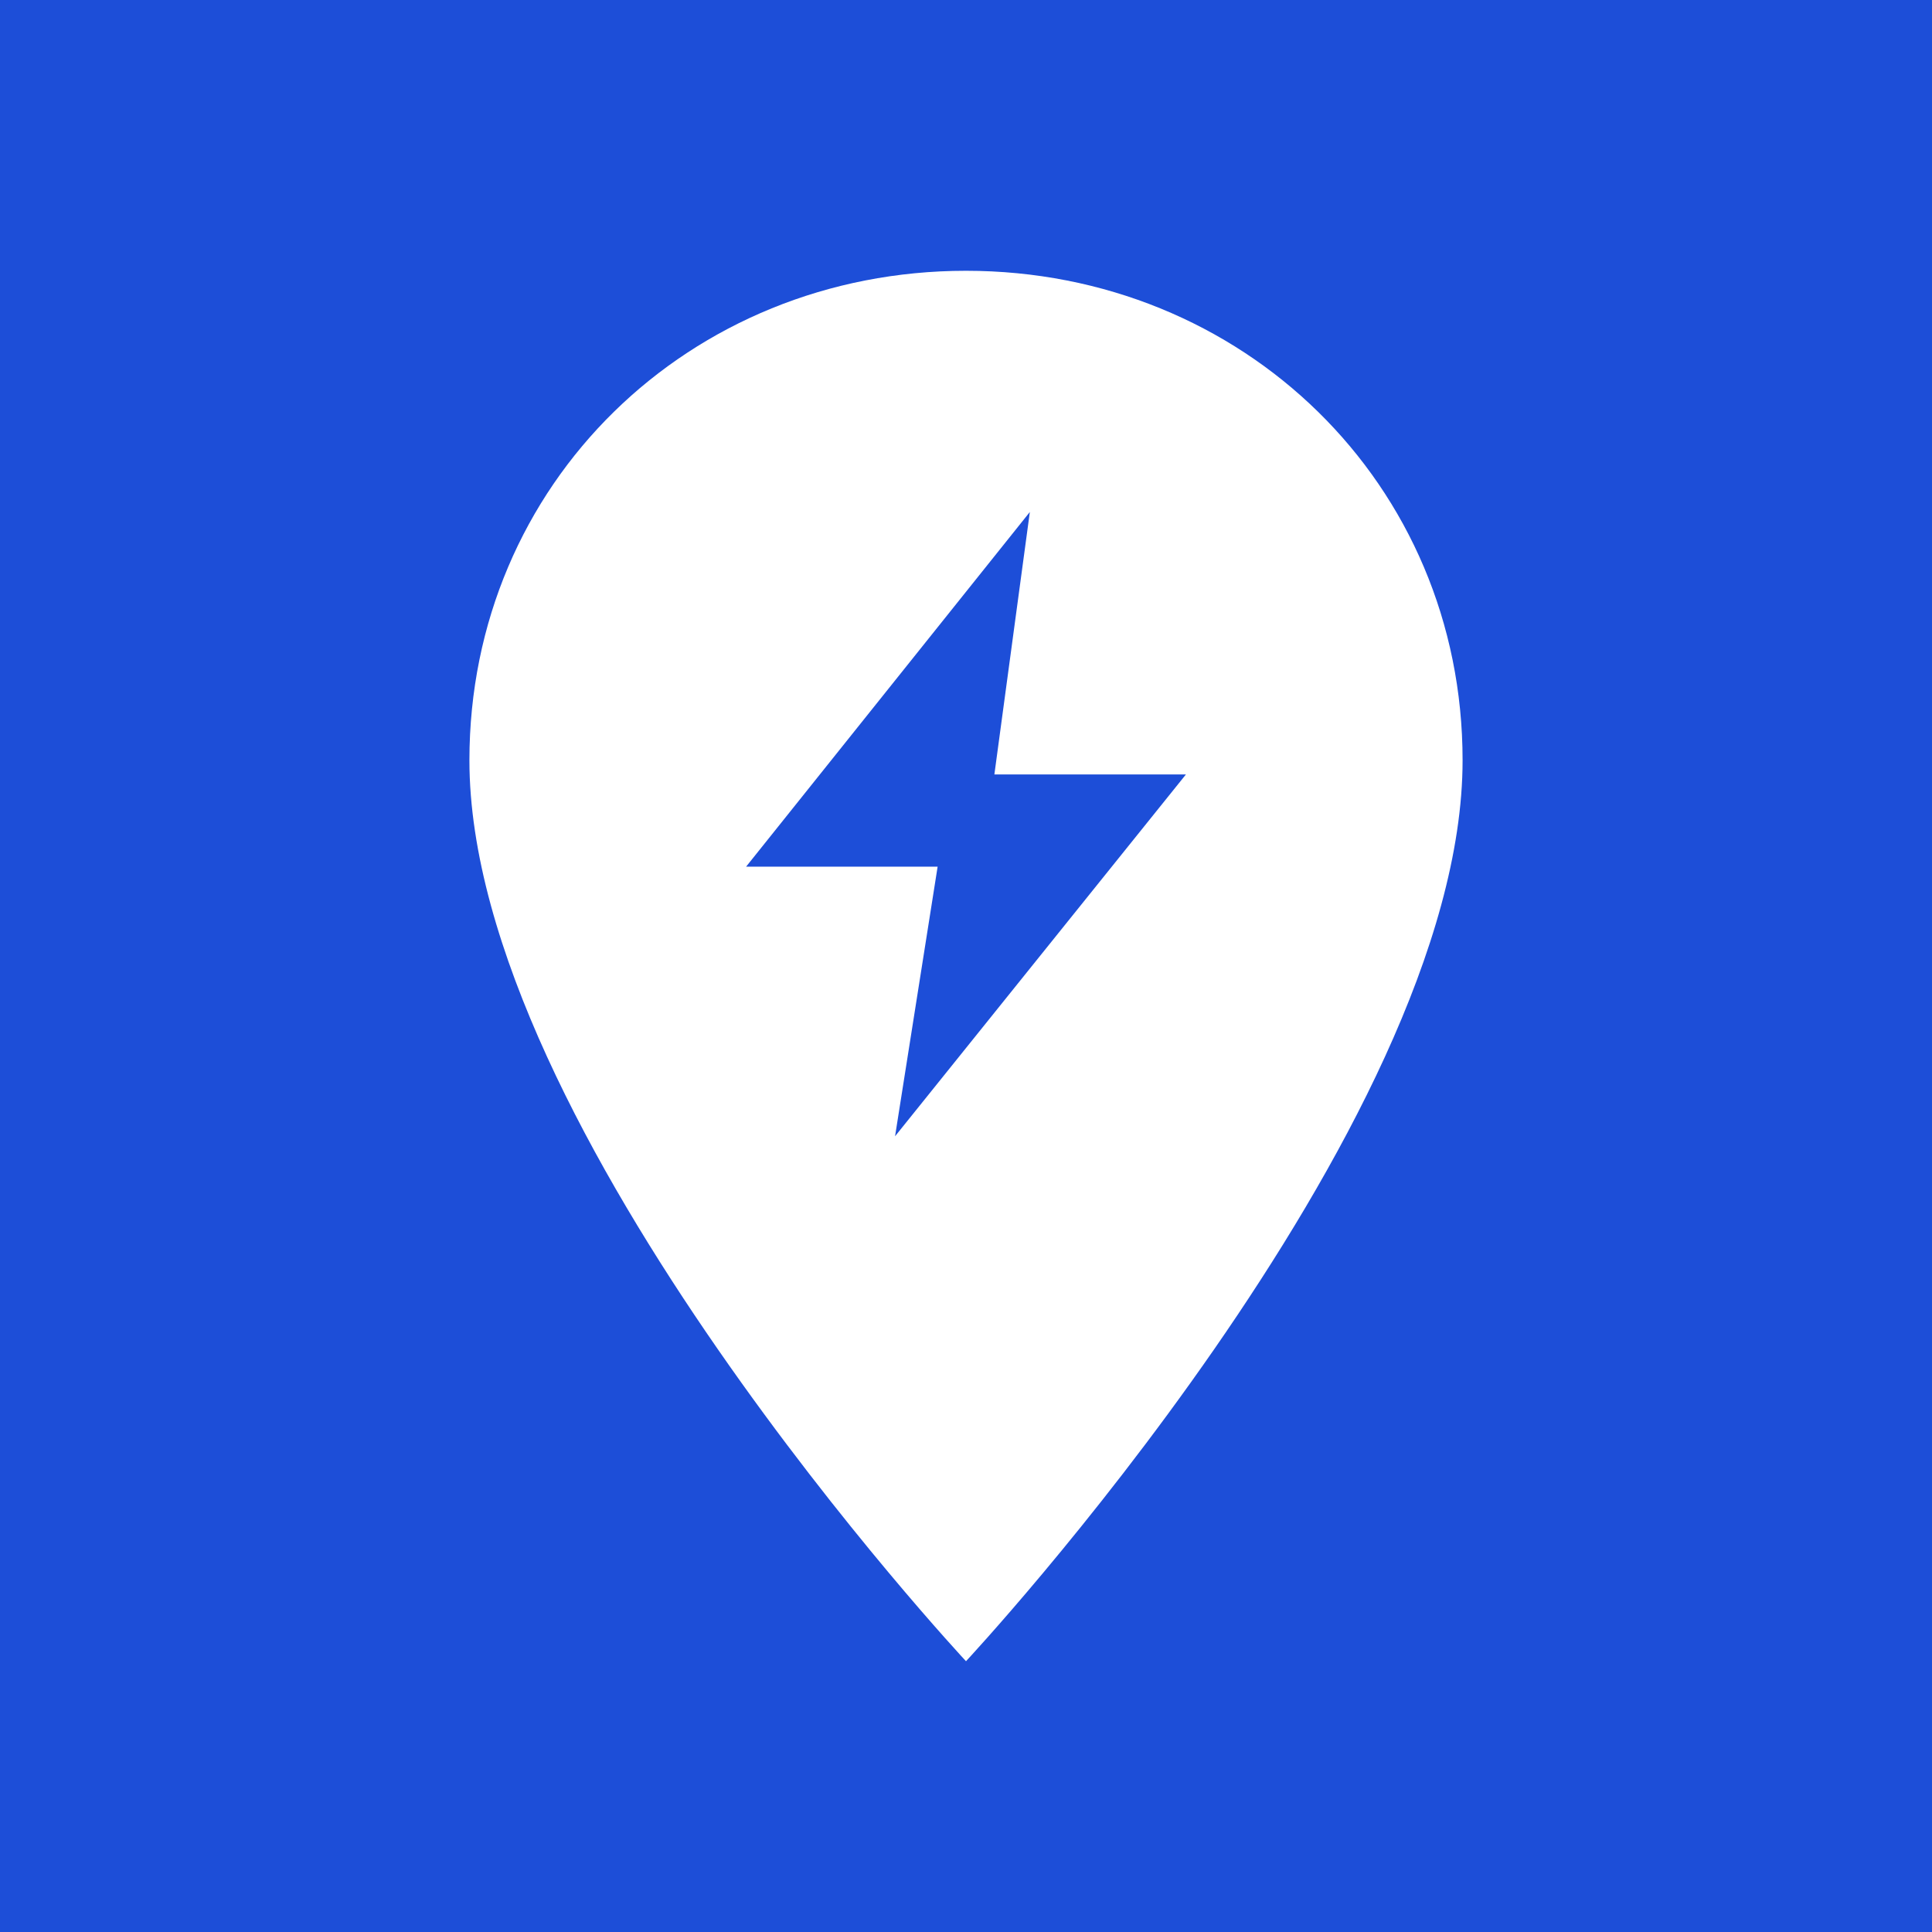
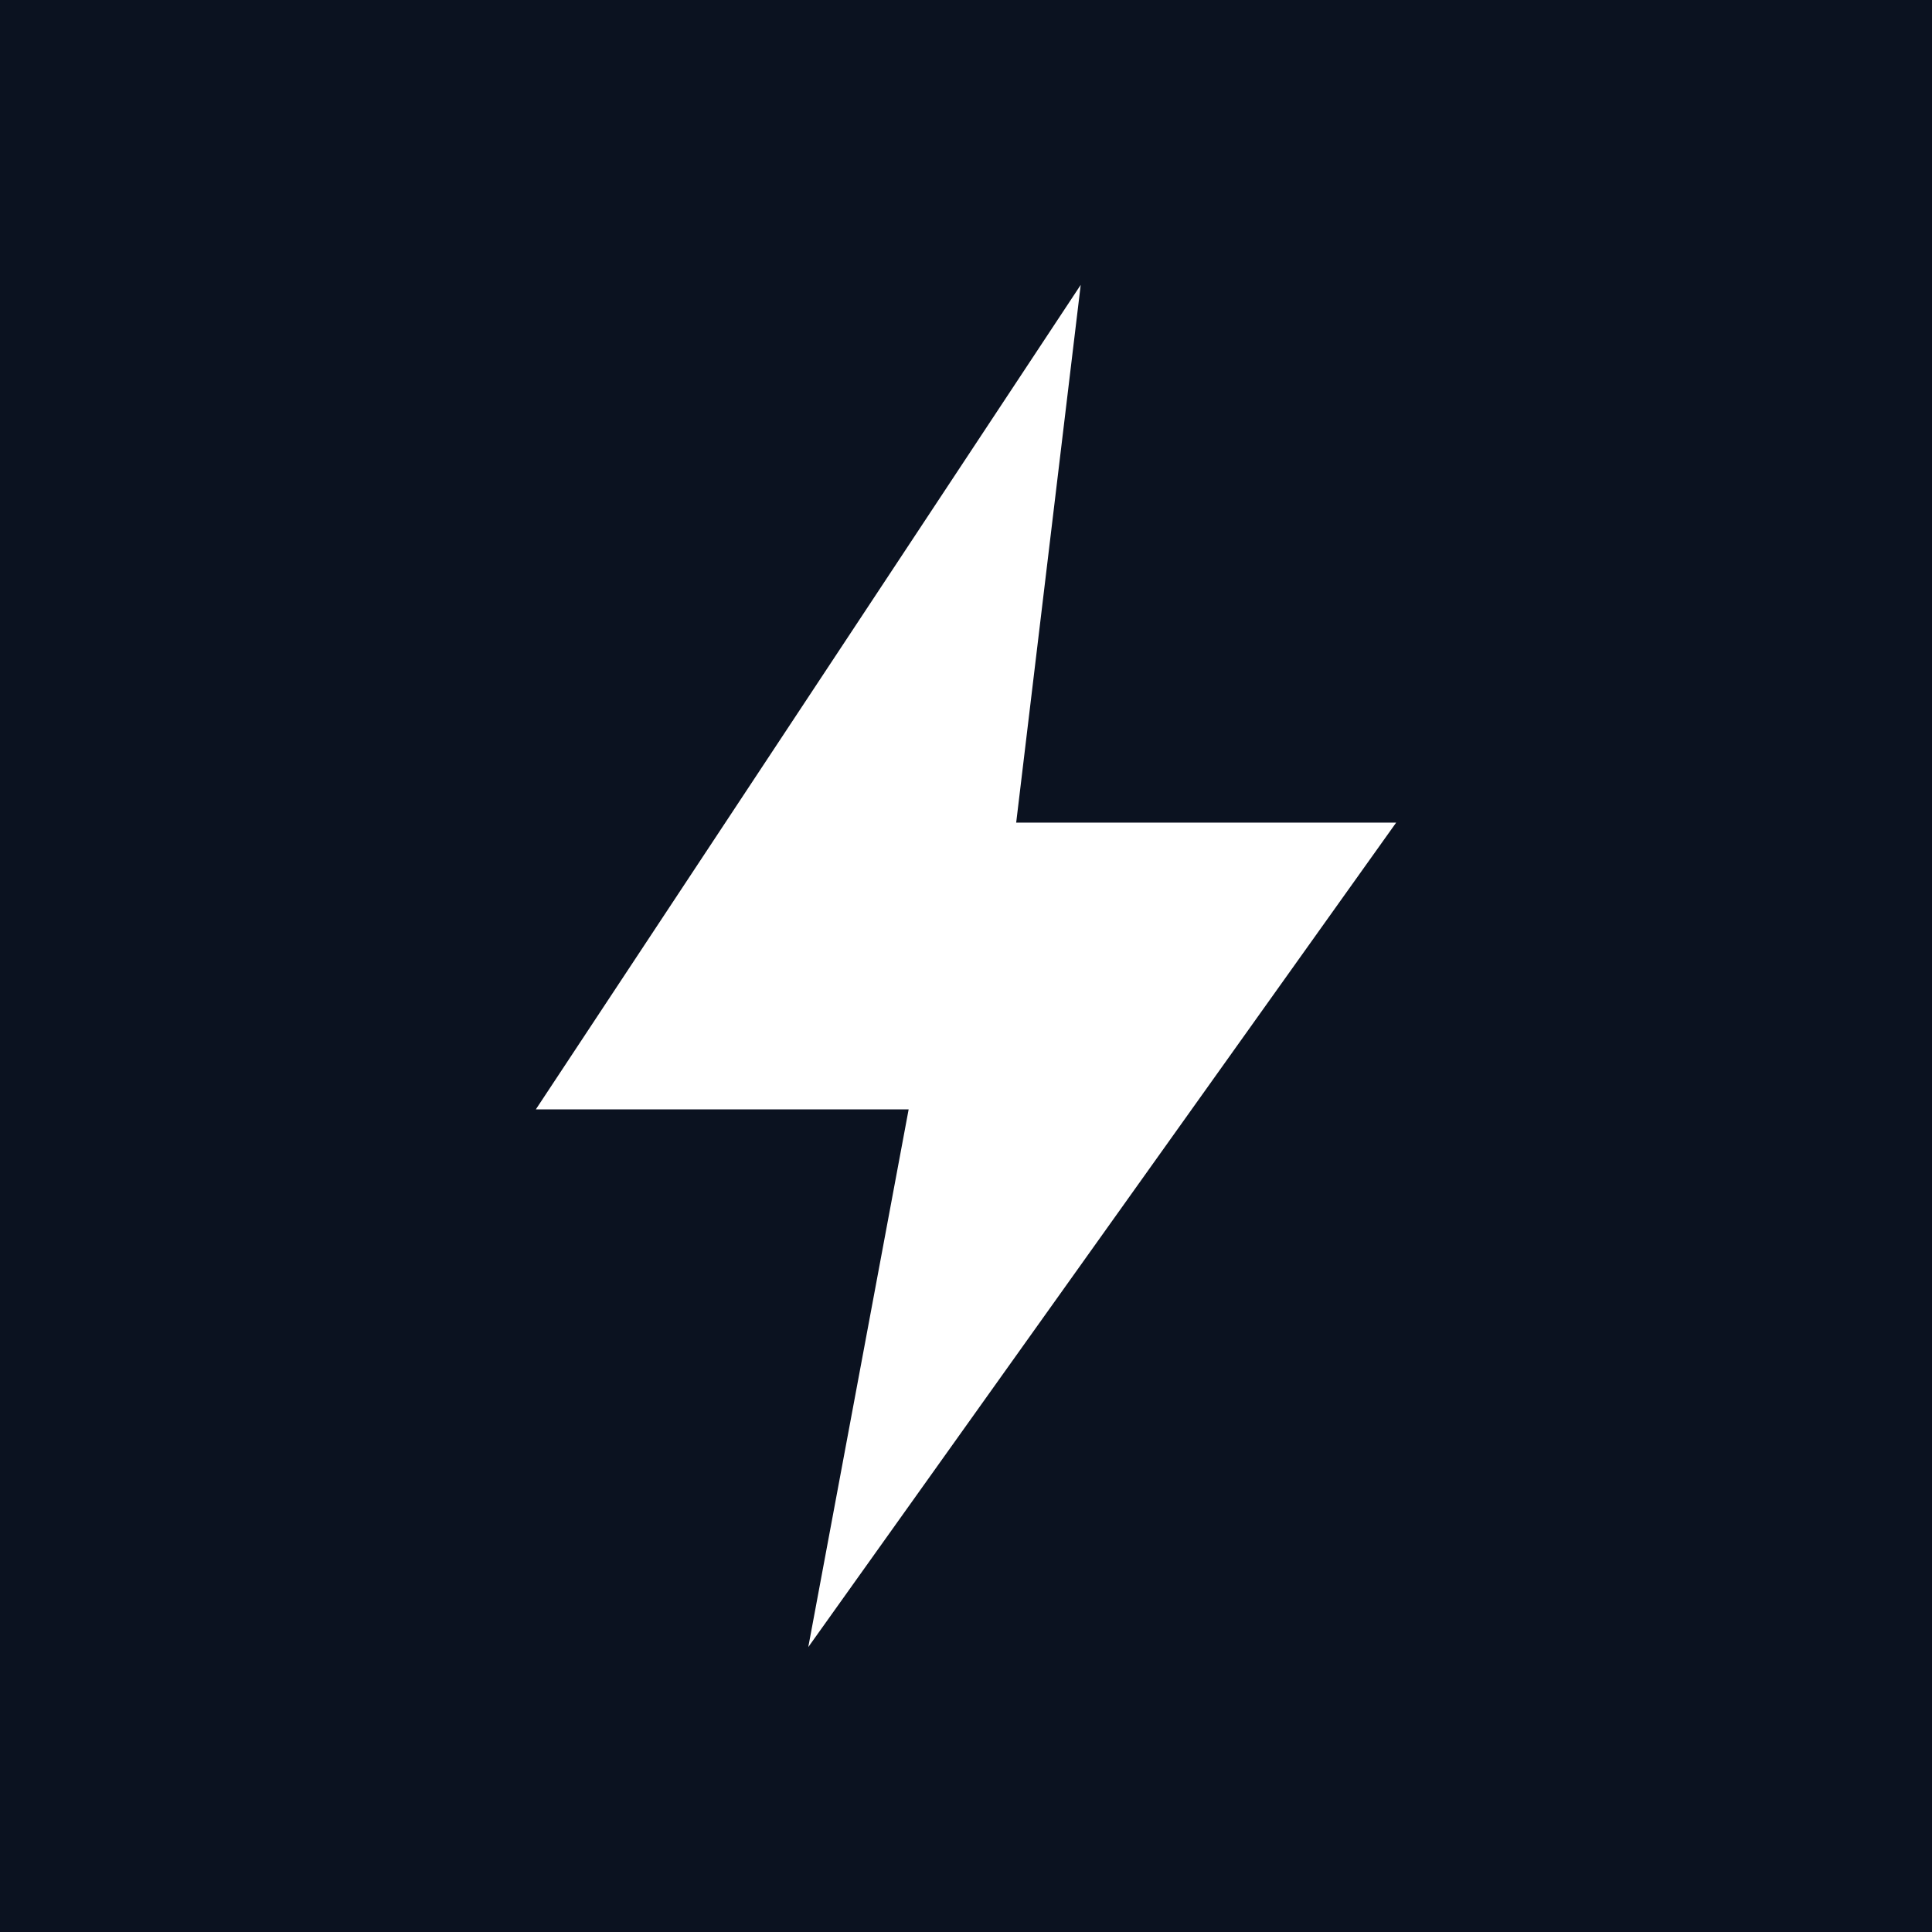
<svg xmlns="http://www.w3.org/2000/svg" width="512" height="512" viewBox="0 0 512 512" role="img" aria-label="BlackoutTracker">
-   <rect width="512" height="512" fill="#1d4ed8" />
-   <g transform="translate(30.4 30.4) scale(18.8)">
-     <path d="M12 2.2c-3.9 0-7 3-7 6.9 0 5.2 7 12.7 7 12.7s7-7.5 7-12.7c0-3.9-3.1-6.9-7-6.9z" fill="#ffffff" />
-     <path d="M12.9 5.6 8.9 10.6h2.7l-.6 3.8 4.1-5.1h-2.7z" fill="#1d4ed8" />
+   <rect width="512" height="512" fill="#0b1220" />
+   <g transform="translate(-10 -10) scale(19)">
+     <path d="M15.6 4.5 8 16h5.2l-1.4 7.5L20 12h-5.3z" fill="#ffffff" />
  </g>
</svg>
